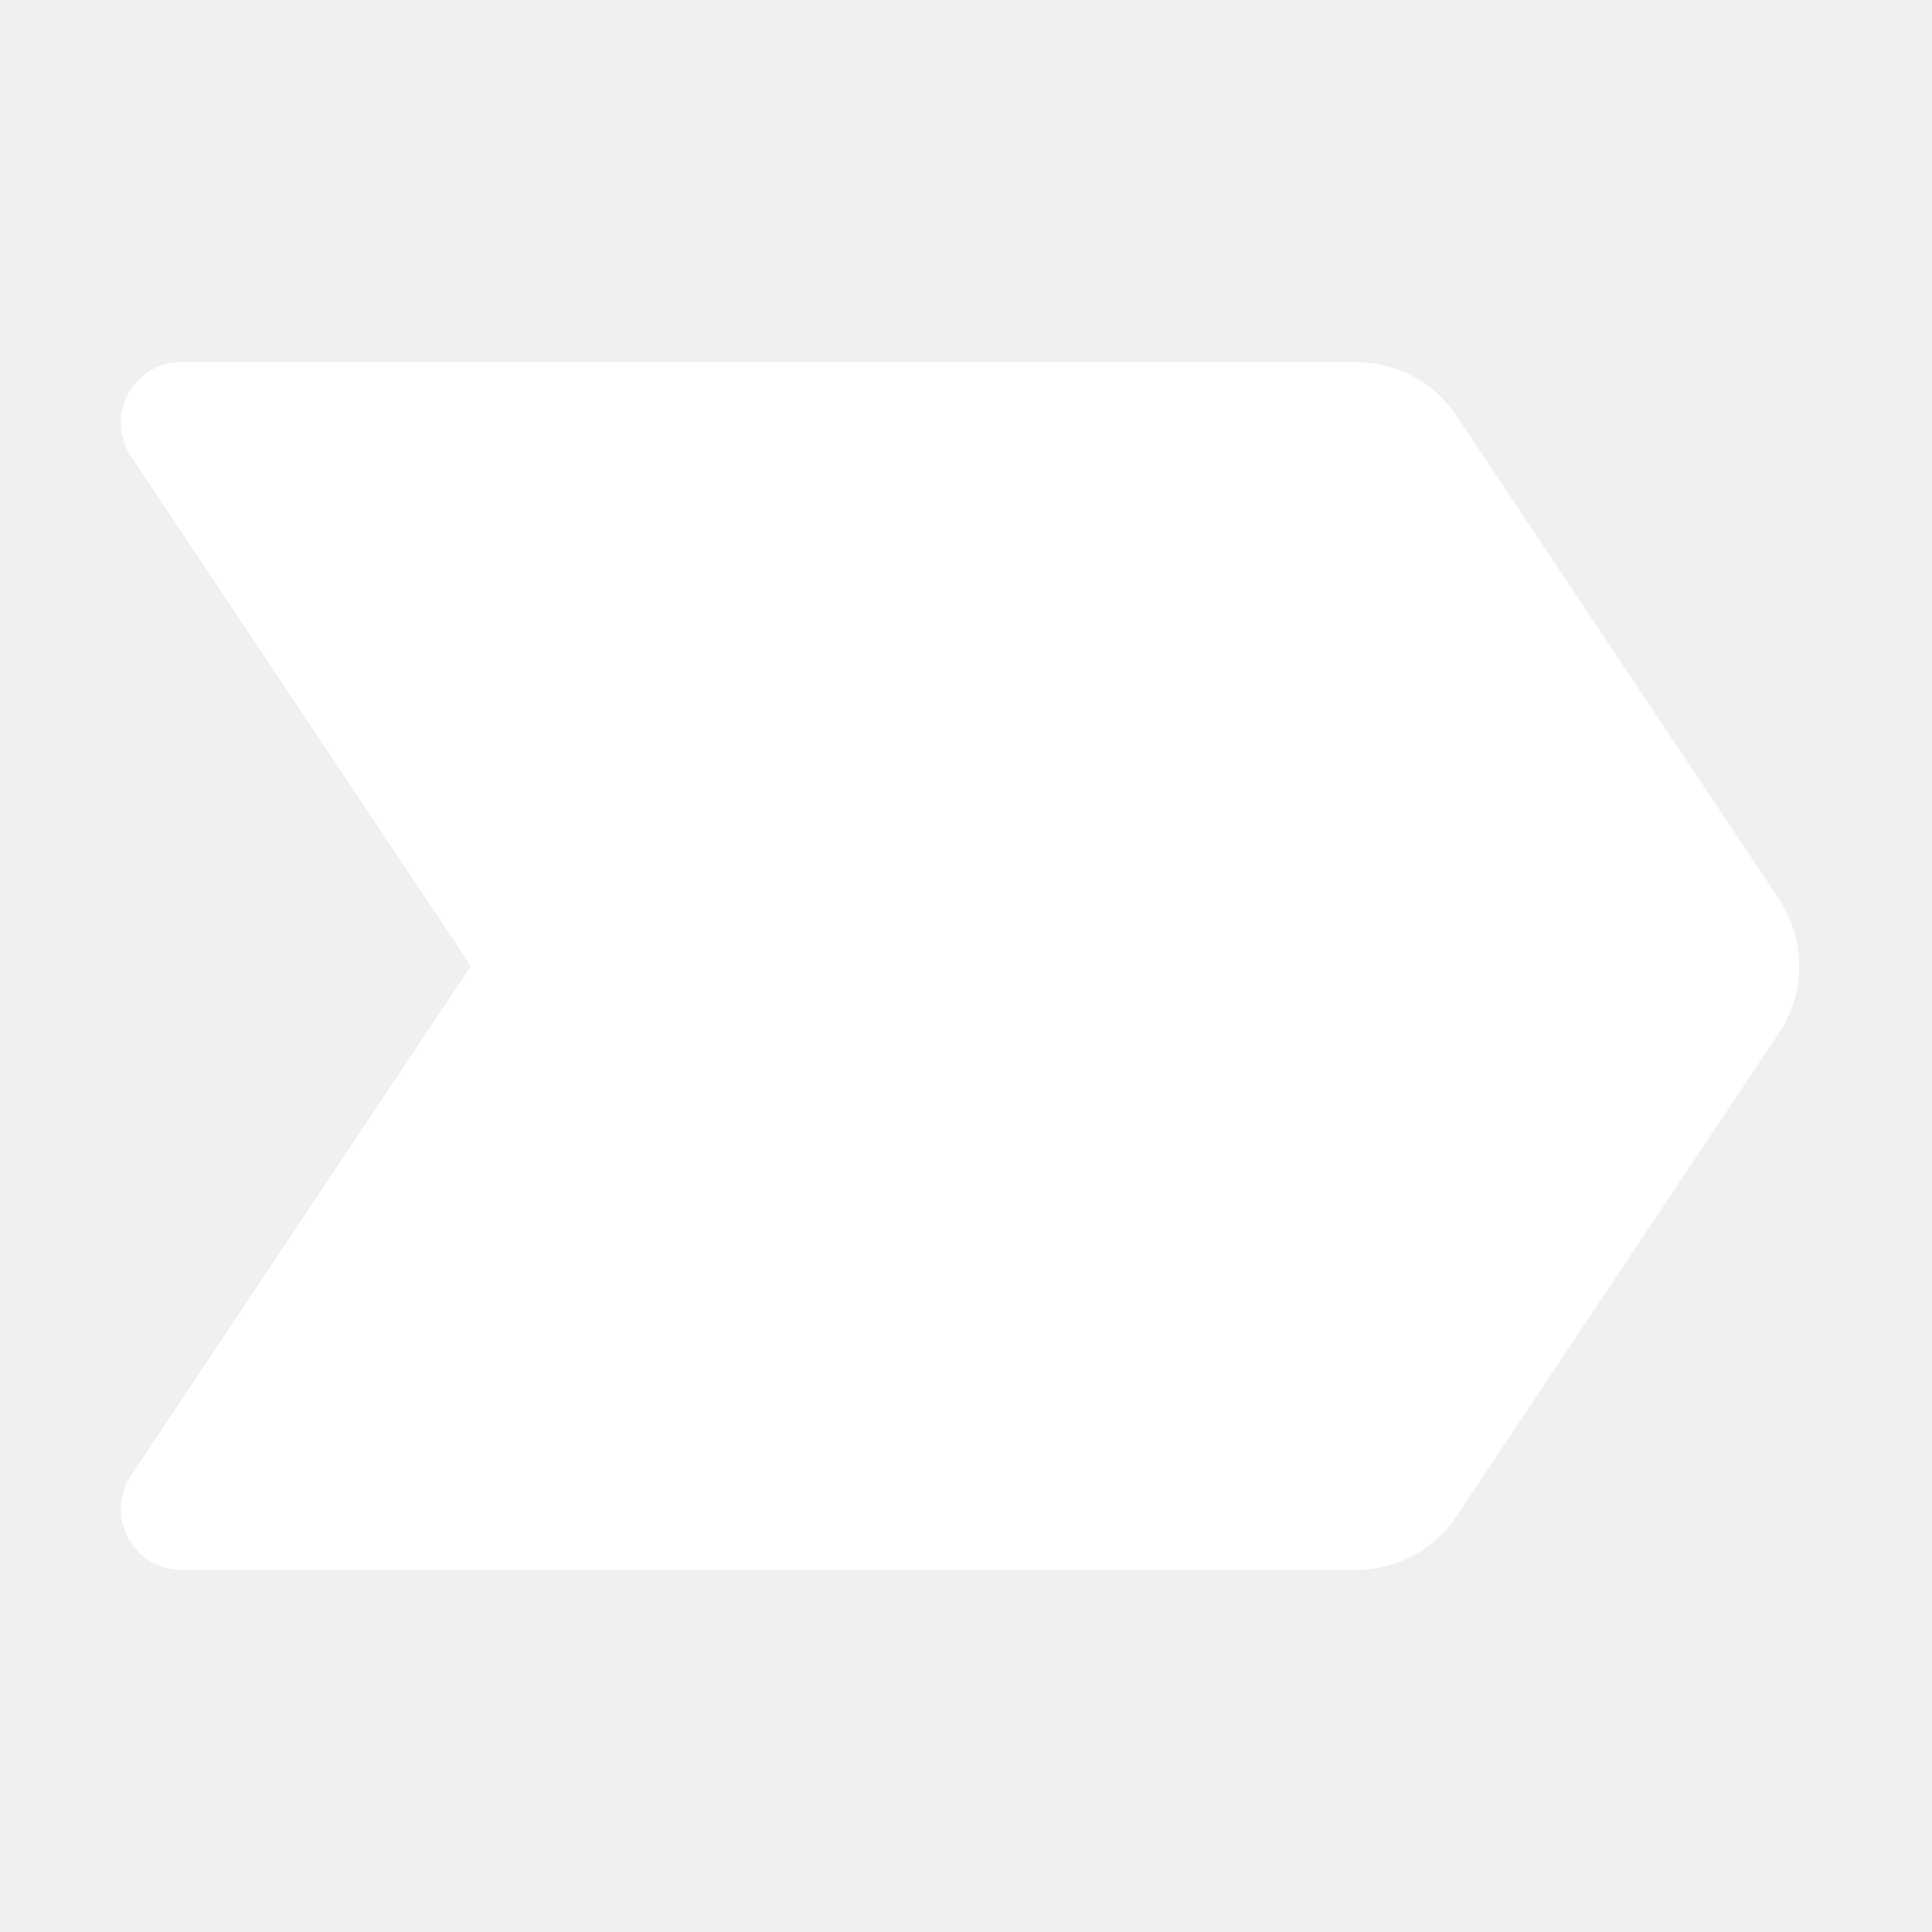
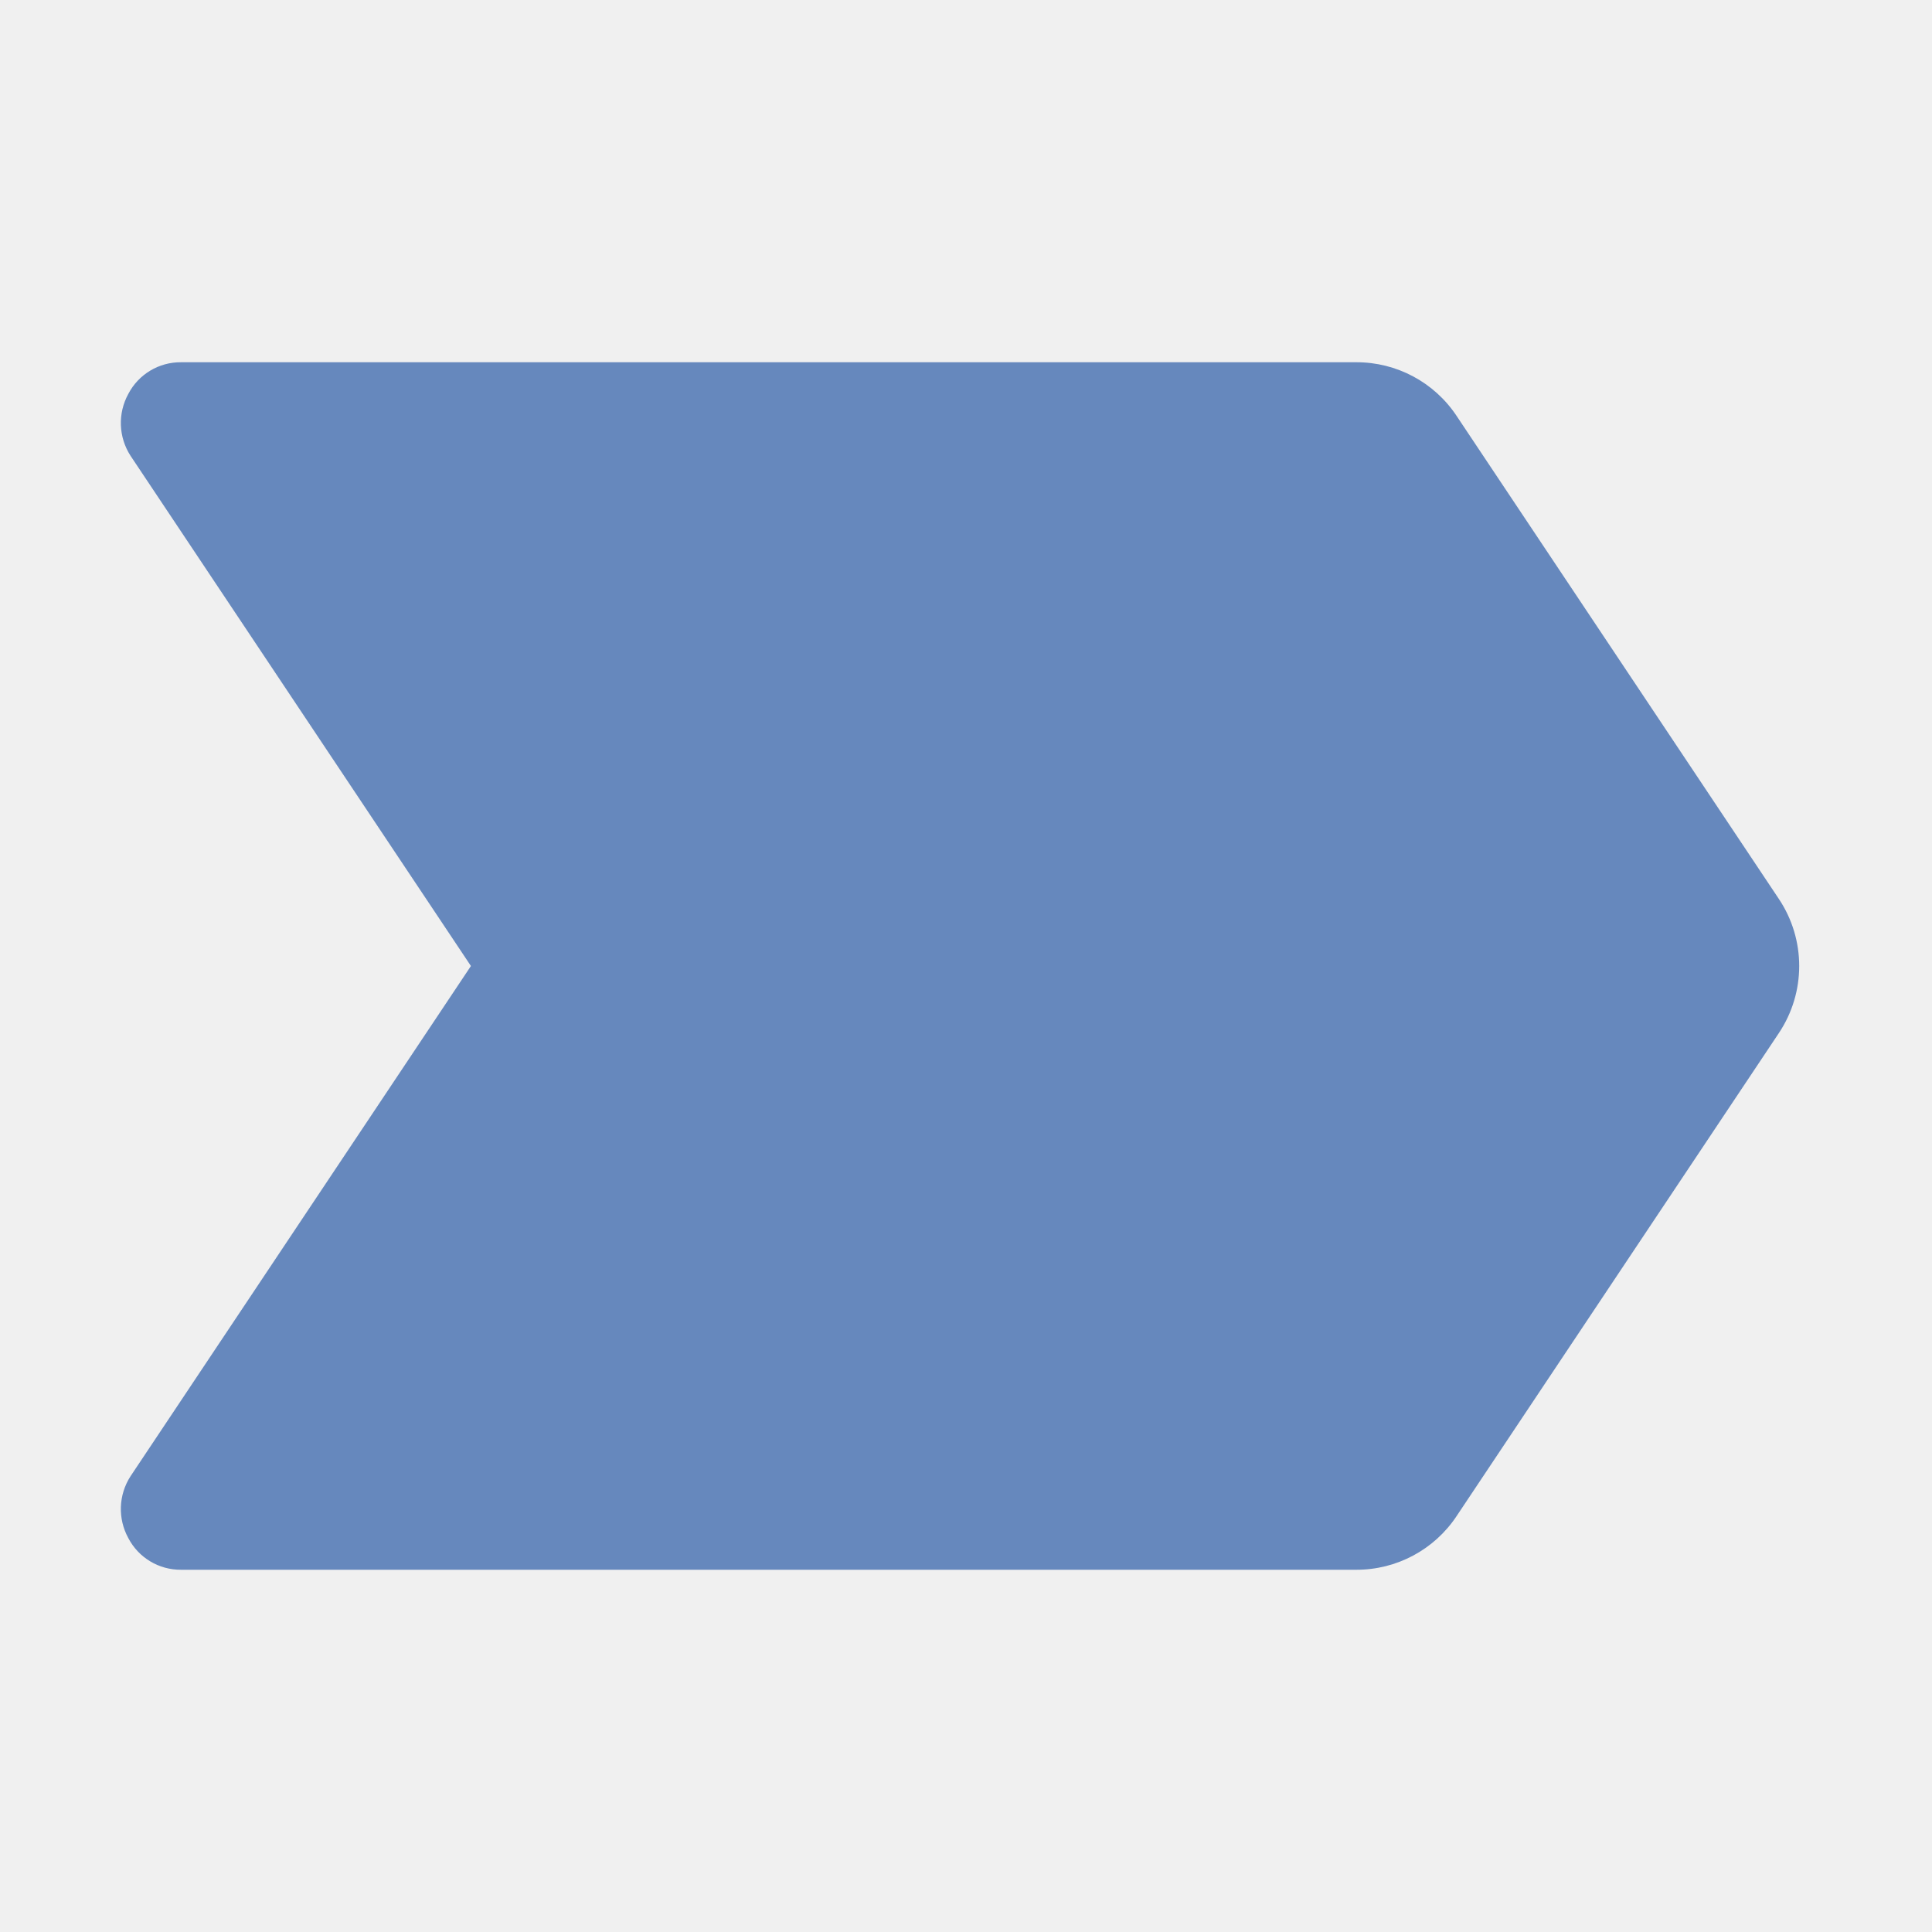
<svg xmlns="http://www.w3.org/2000/svg" viewBox="0 0 256 256">
-   <path d="M235.7,136.9l-42.7,64h0a15.9,15.9,0,0,1-13.3,7.1H24a7.8,7.8,0,0,1-7-4.2,8,8,0,0,1,.3-8.2L62.4,128,17.3,60.4a8,8,0,0,1-.3-8.2A7.8,7.8,0,0,1,24,48H179.7A15.9,15.9,0,0,1,193,55.1l42.7,64A16,16,0,0,1,235.7,136.9Z" fill="#FFFFFF" />
+   <path d="M235.7,136.9l-42.7,64h0a15.9,15.9,0,0,1-13.3,7.1H24a7.8,7.8,0,0,1-7-4.2,8,8,0,0,1,.3-8.2L62.4,128,17.3,60.4a8,8,0,0,1-.3-8.2A7.8,7.8,0,0,1,24,48H179.7A15.9,15.9,0,0,1,193,55.1l42.7,64A16,16,0,0,1,235.7,136.9Z" fill="#6688BD" />
</svg>
